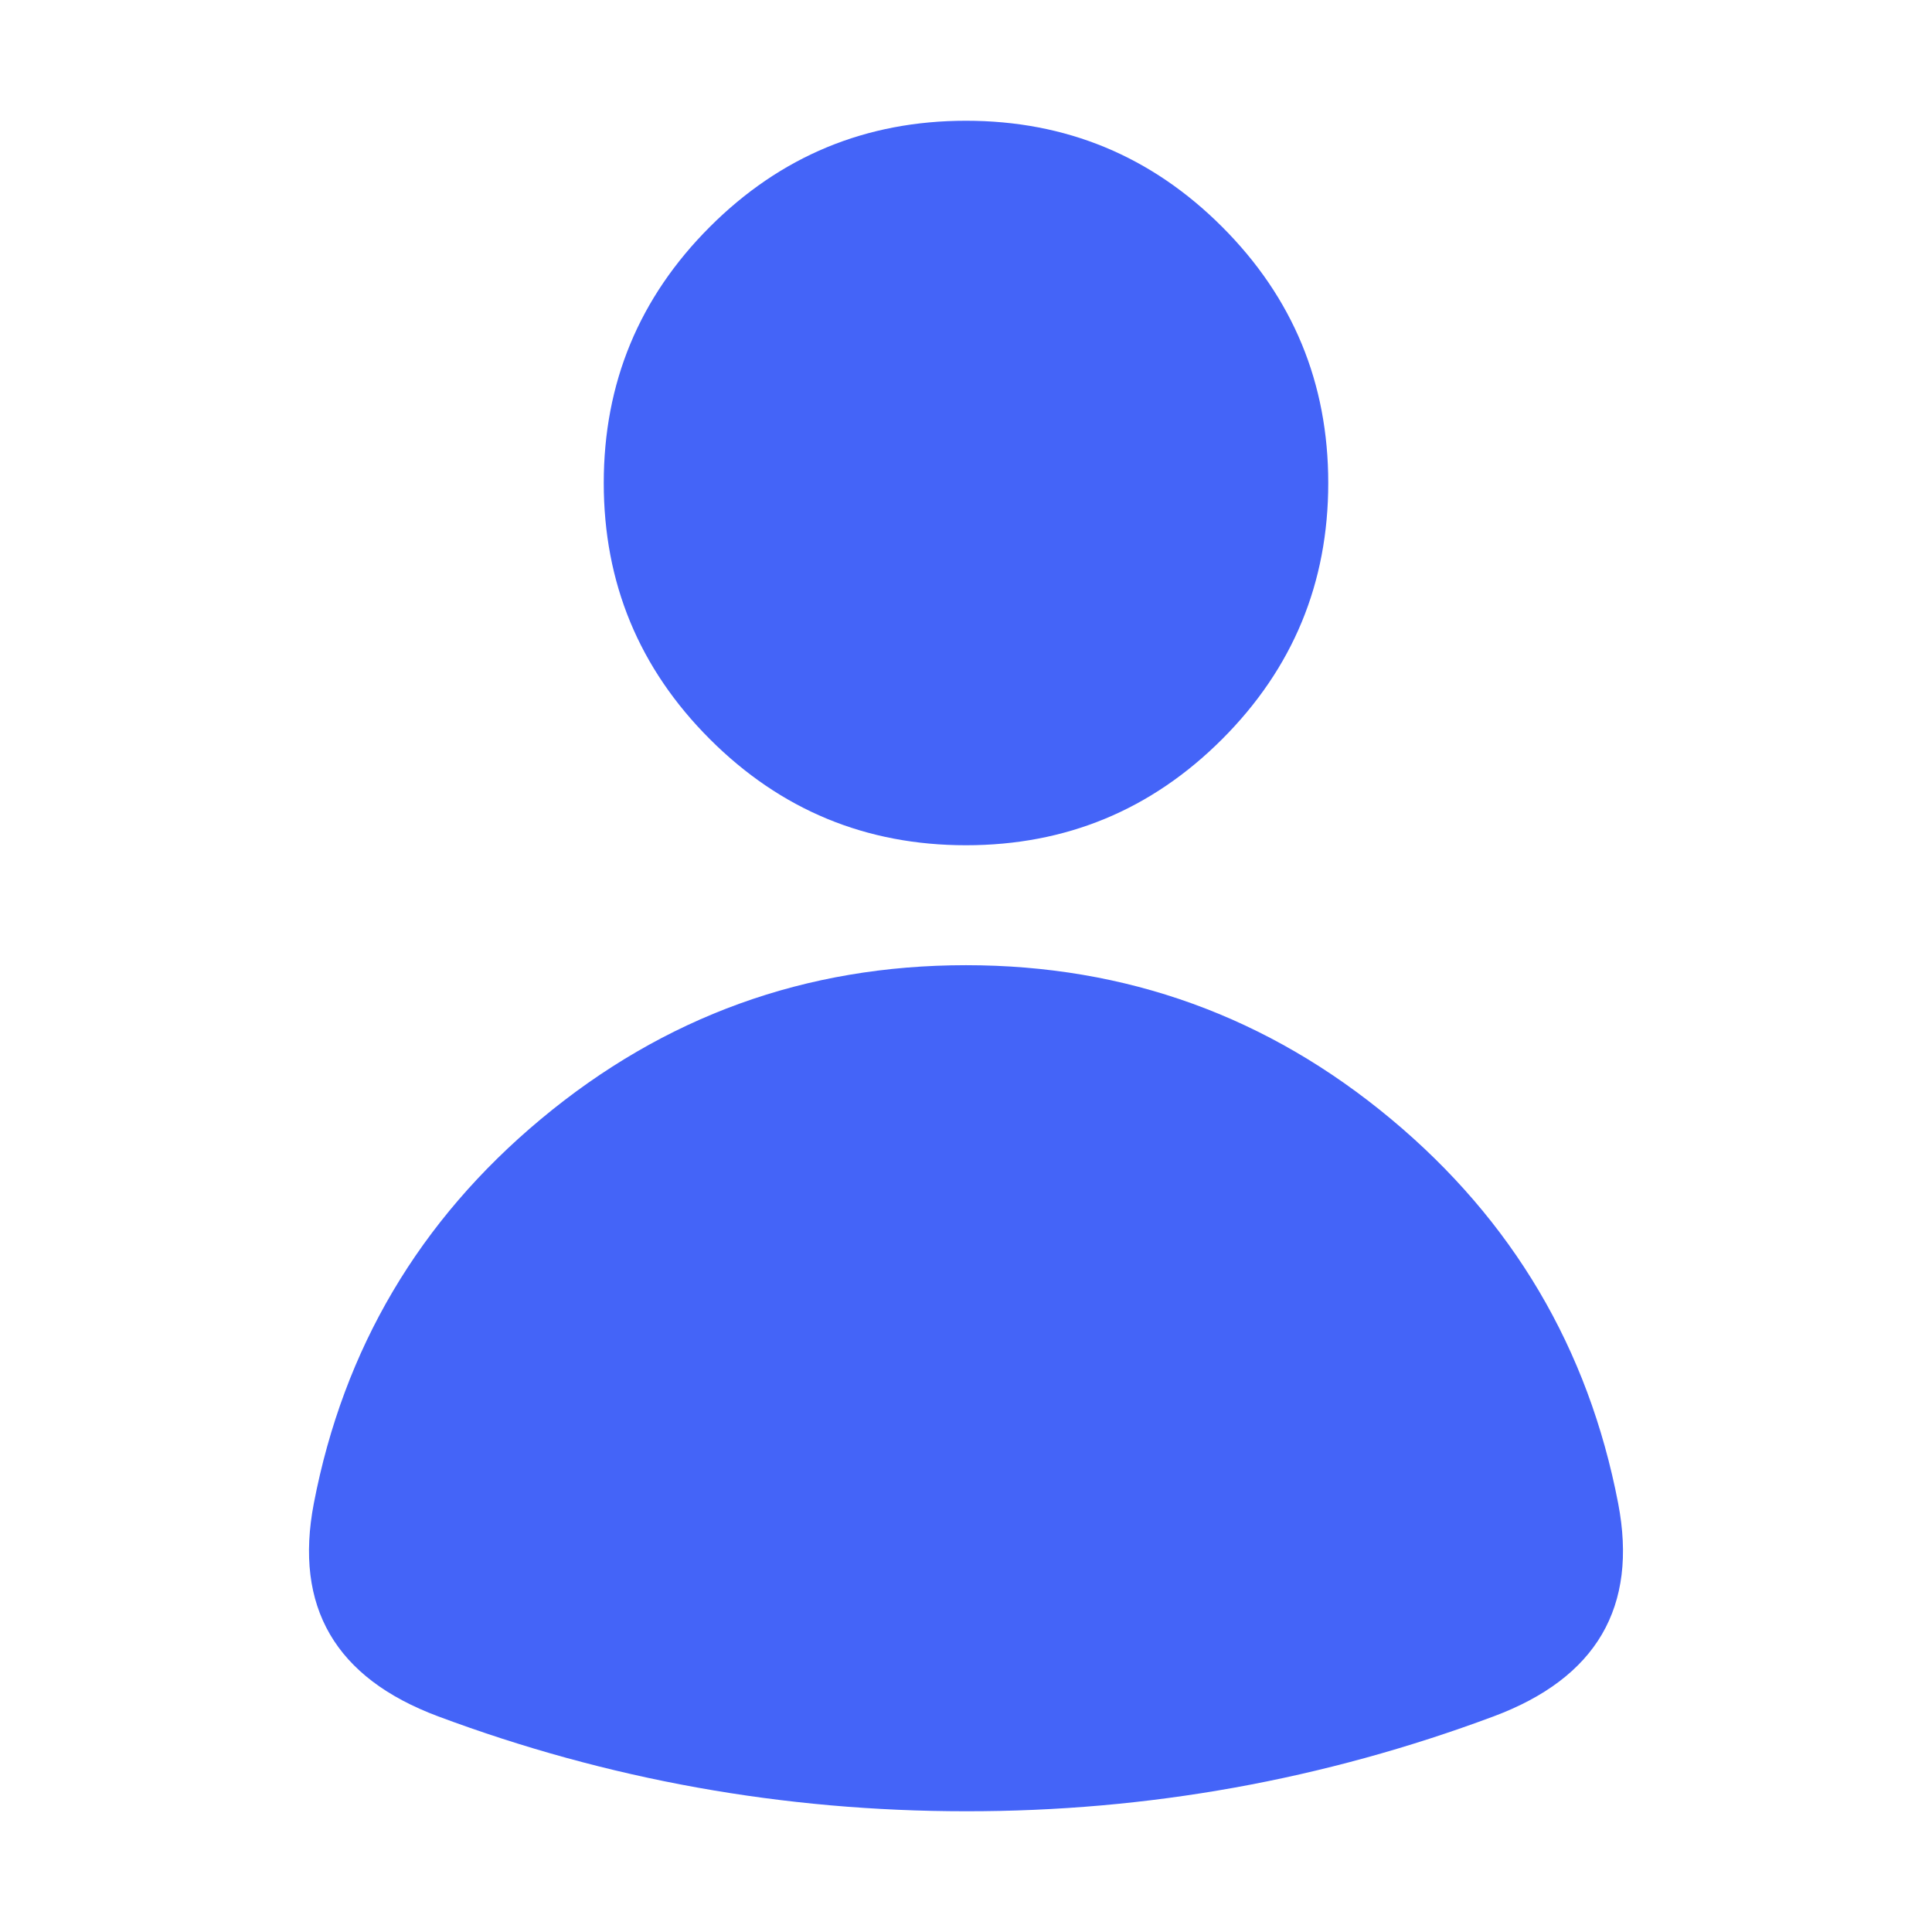
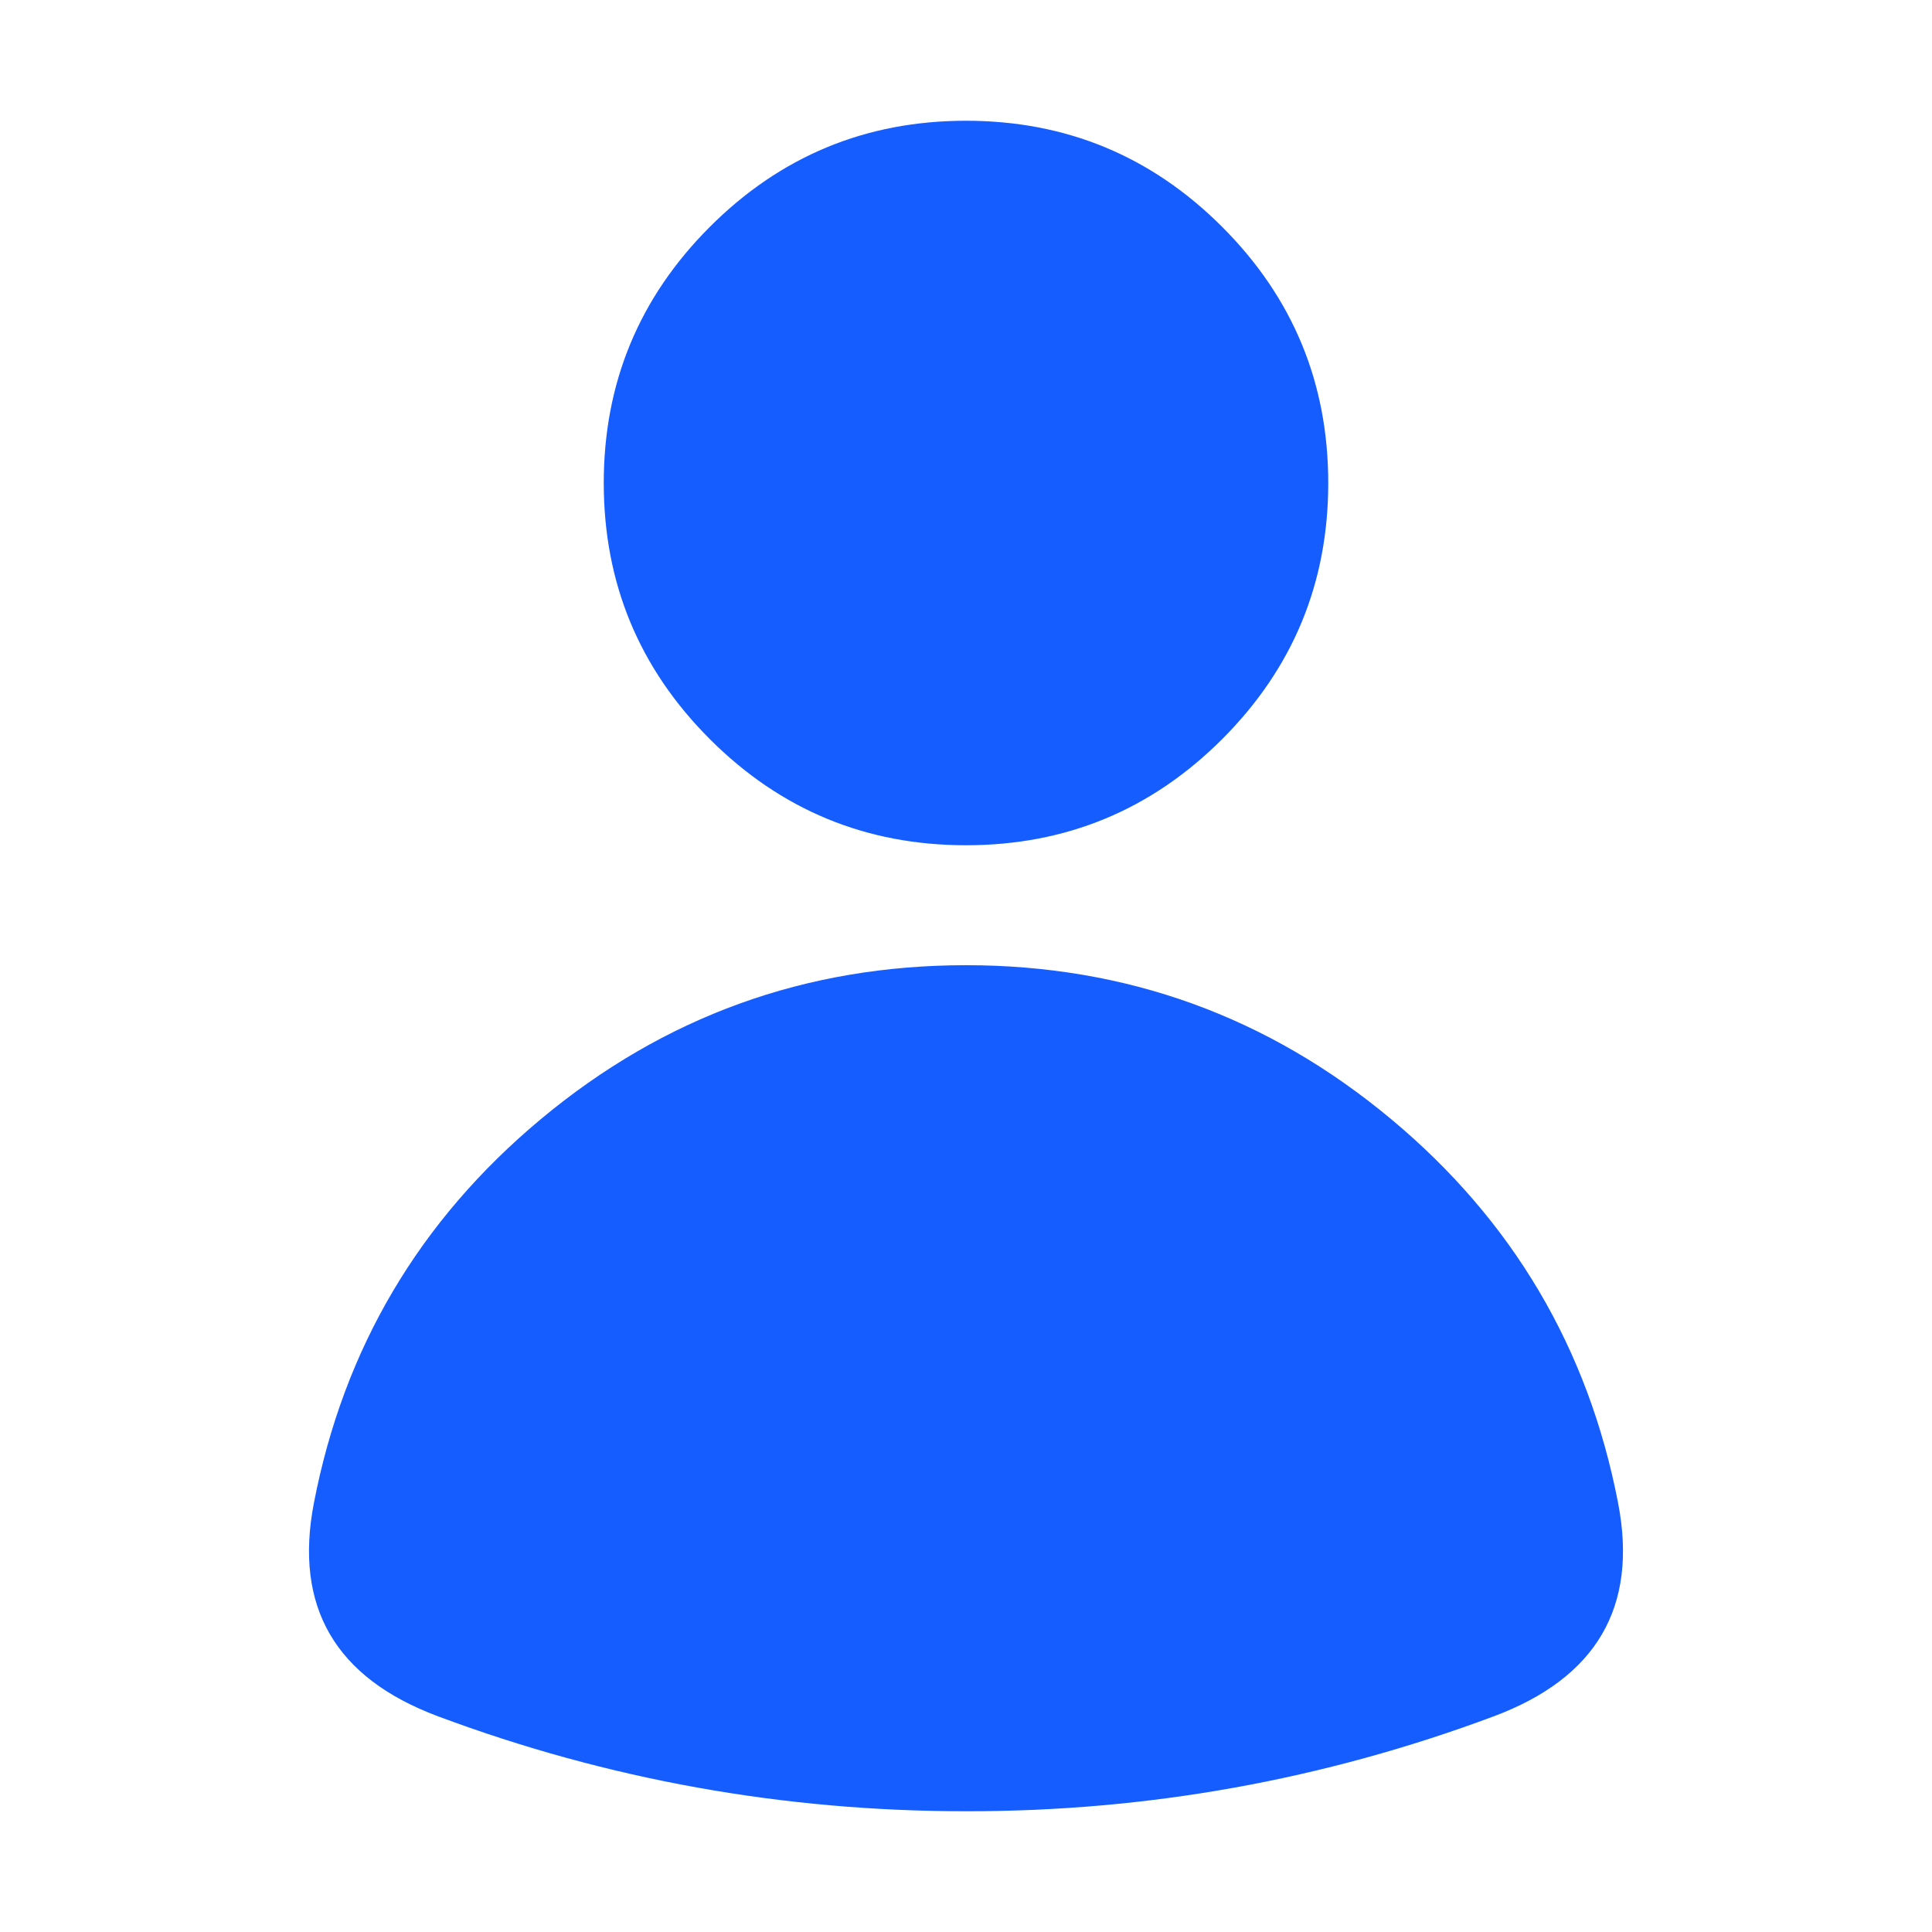
<svg xmlns="http://www.w3.org/2000/svg" fill="none" version="1.1" width="24" height="24" viewBox="0 0 24 24">
  <defs>
    <clipPath id="master_svg0_732_33286">
      <rect x="0" y="0" width="24" height="24" rx="0" />
    </clipPath>
  </defs>
  <g clip-path="url(#master_svg0_732_33286)">
    <g>
-       <path d="M15.75,6C15.75,8.071,14.071,9.75,12,9.75C9.929,9.75,8.25,8.071,8.25,6C8.25,3.929,9.929,2.25,12,2.25C14.071,2.25,15.75,3.929,15.75,6ZM4.636,18.814C5.303,15.349,8.351,12.741,12,12.741C15.649,12.741,18.697,15.349,19.364,18.814C19.514,19.594,19.035,20.342,18.291,20.619C16.282,21.369,14.152,21.753,12.001,21.75C12,21.75,12,21.75,11.999,21.75C9.785,21.75,7.664,21.35,5.705,20.618C4.961,20.341,4.486,19.593,4.636,18.814" fill="#4464F8" fill-opacity="1" />
-       <path d="M15.182,2.818Q13.864,1.5,12,1.5Q10.136,1.5,8.818,2.818Q7.5,4.136,7.5,6Q7.5,7.864,8.818,9.182Q10.136,10.5,12,10.5Q13.864,10.5,15.182,9.182Q16.5,7.864,16.5,6Q16.5,4.136,15.182,2.818ZM9,6Q9,3,12,3Q15,3,15,6Q15,9,12,9Q9,9,9,6ZM5.442,21.321Q8.599,22.5,11.999,22.5L11.999,22.5L12,22.5Q15.383,22.504,18.553,21.322Q20.473,20.606,20.101,18.673Q19.546,15.791,17.281,13.902Q14.988,11.99,12,11.99Q9.012,11.99,6.719,13.902Q4.454,15.791,3.899,18.673Q3.527,20.606,5.442,21.321ZM11.999,21L11.999,21Q8.87,21,5.967,19.916Q5.24,19.644,5.372,18.956Q6.424,13.491,12,13.491Q17.576,13.491,18.628,18.956Q18.76,19.644,18.029,19.917Q15.114,21.004,12.002,21L11.999,21Z" fill-rule="evenodd" fill="#4464F8" fill-opacity="1" />
+       <path d="M15.75,6C15.75,8.071,14.071,9.75,12,9.75C9.929,9.75,8.25,8.071,8.25,6C8.25,3.929,9.929,2.25,12,2.25C14.071,2.25,15.75,3.929,15.75,6ZM4.636,18.814C5.303,15.349,8.351,12.741,12,12.741C15.649,12.741,18.697,15.349,19.364,18.814C19.514,19.594,19.035,20.342,18.291,20.619C16.282,21.369,14.152,21.753,12.001,21.75C12,21.75,12,21.75,11.999,21.75C9.785,21.75,7.664,21.35,5.705,20.618C4.961,20.341,4.486,19.593,4.636,18.814" fill="#165DFF" fill-opacity="1" />
+       <path d="M15.182,2.818Q13.864,1.5,12,1.5Q10.136,1.5,8.818,2.818Q7.5,4.136,7.5,6Q7.5,7.864,8.818,9.182Q10.136,10.5,12,10.5Q13.864,10.5,15.182,9.182Q16.5,7.864,16.5,6Q16.5,4.136,15.182,2.818ZM9,6Q9,3,12,3Q15,3,15,6Q15,9,12,9Q9,9,9,6ZM5.442,21.321Q8.599,22.5,11.999,22.5L11.999,22.5L12,22.5Q15.383,22.504,18.553,21.322Q20.473,20.606,20.101,18.673Q19.546,15.791,17.281,13.902Q14.988,11.99,12,11.99Q9.012,11.99,6.719,13.902Q4.454,15.791,3.899,18.673Q3.527,20.606,5.442,21.321ZM11.999,21L11.999,21Q8.87,21,5.967,19.916Q5.24,19.644,5.372,18.956Q6.424,13.491,12,13.491Q17.576,13.491,18.628,18.956Q18.76,19.644,18.029,19.917Q15.114,21.004,12.002,21L11.999,21Z" fill-rule="evenodd" fill="#165DFF" fill-opacity="1" />
    </g>
  </g>
</svg>
